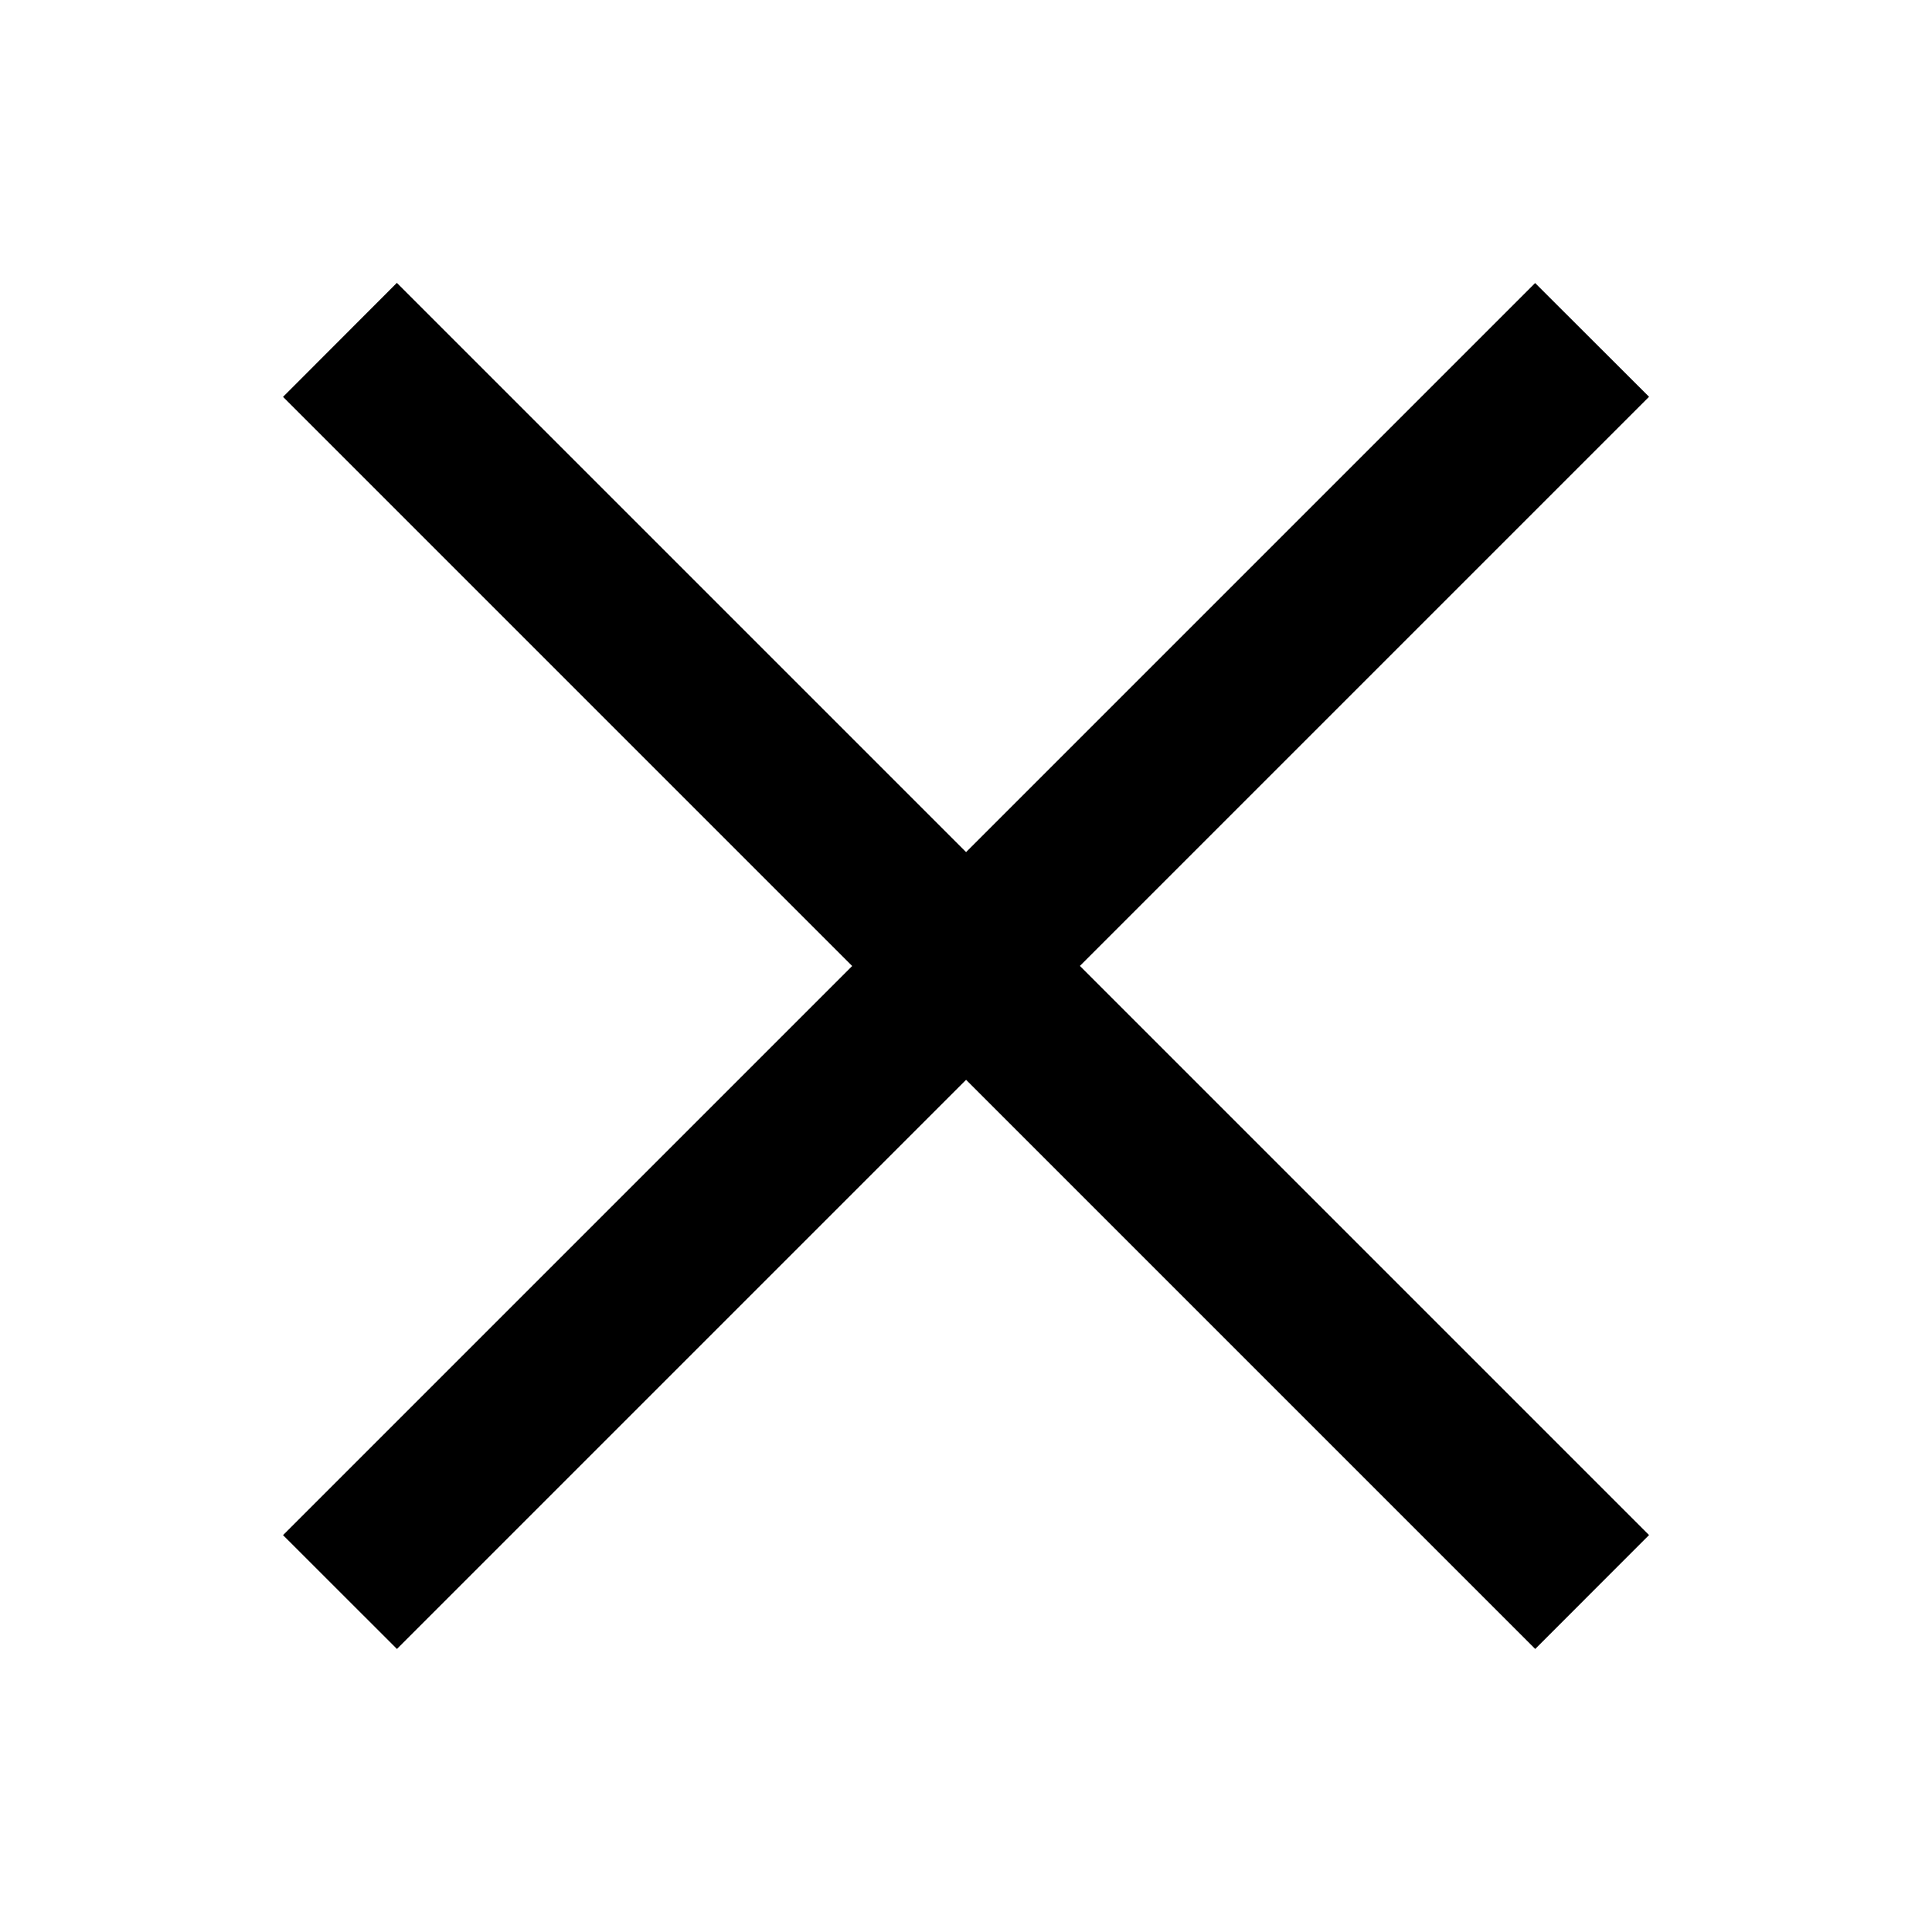
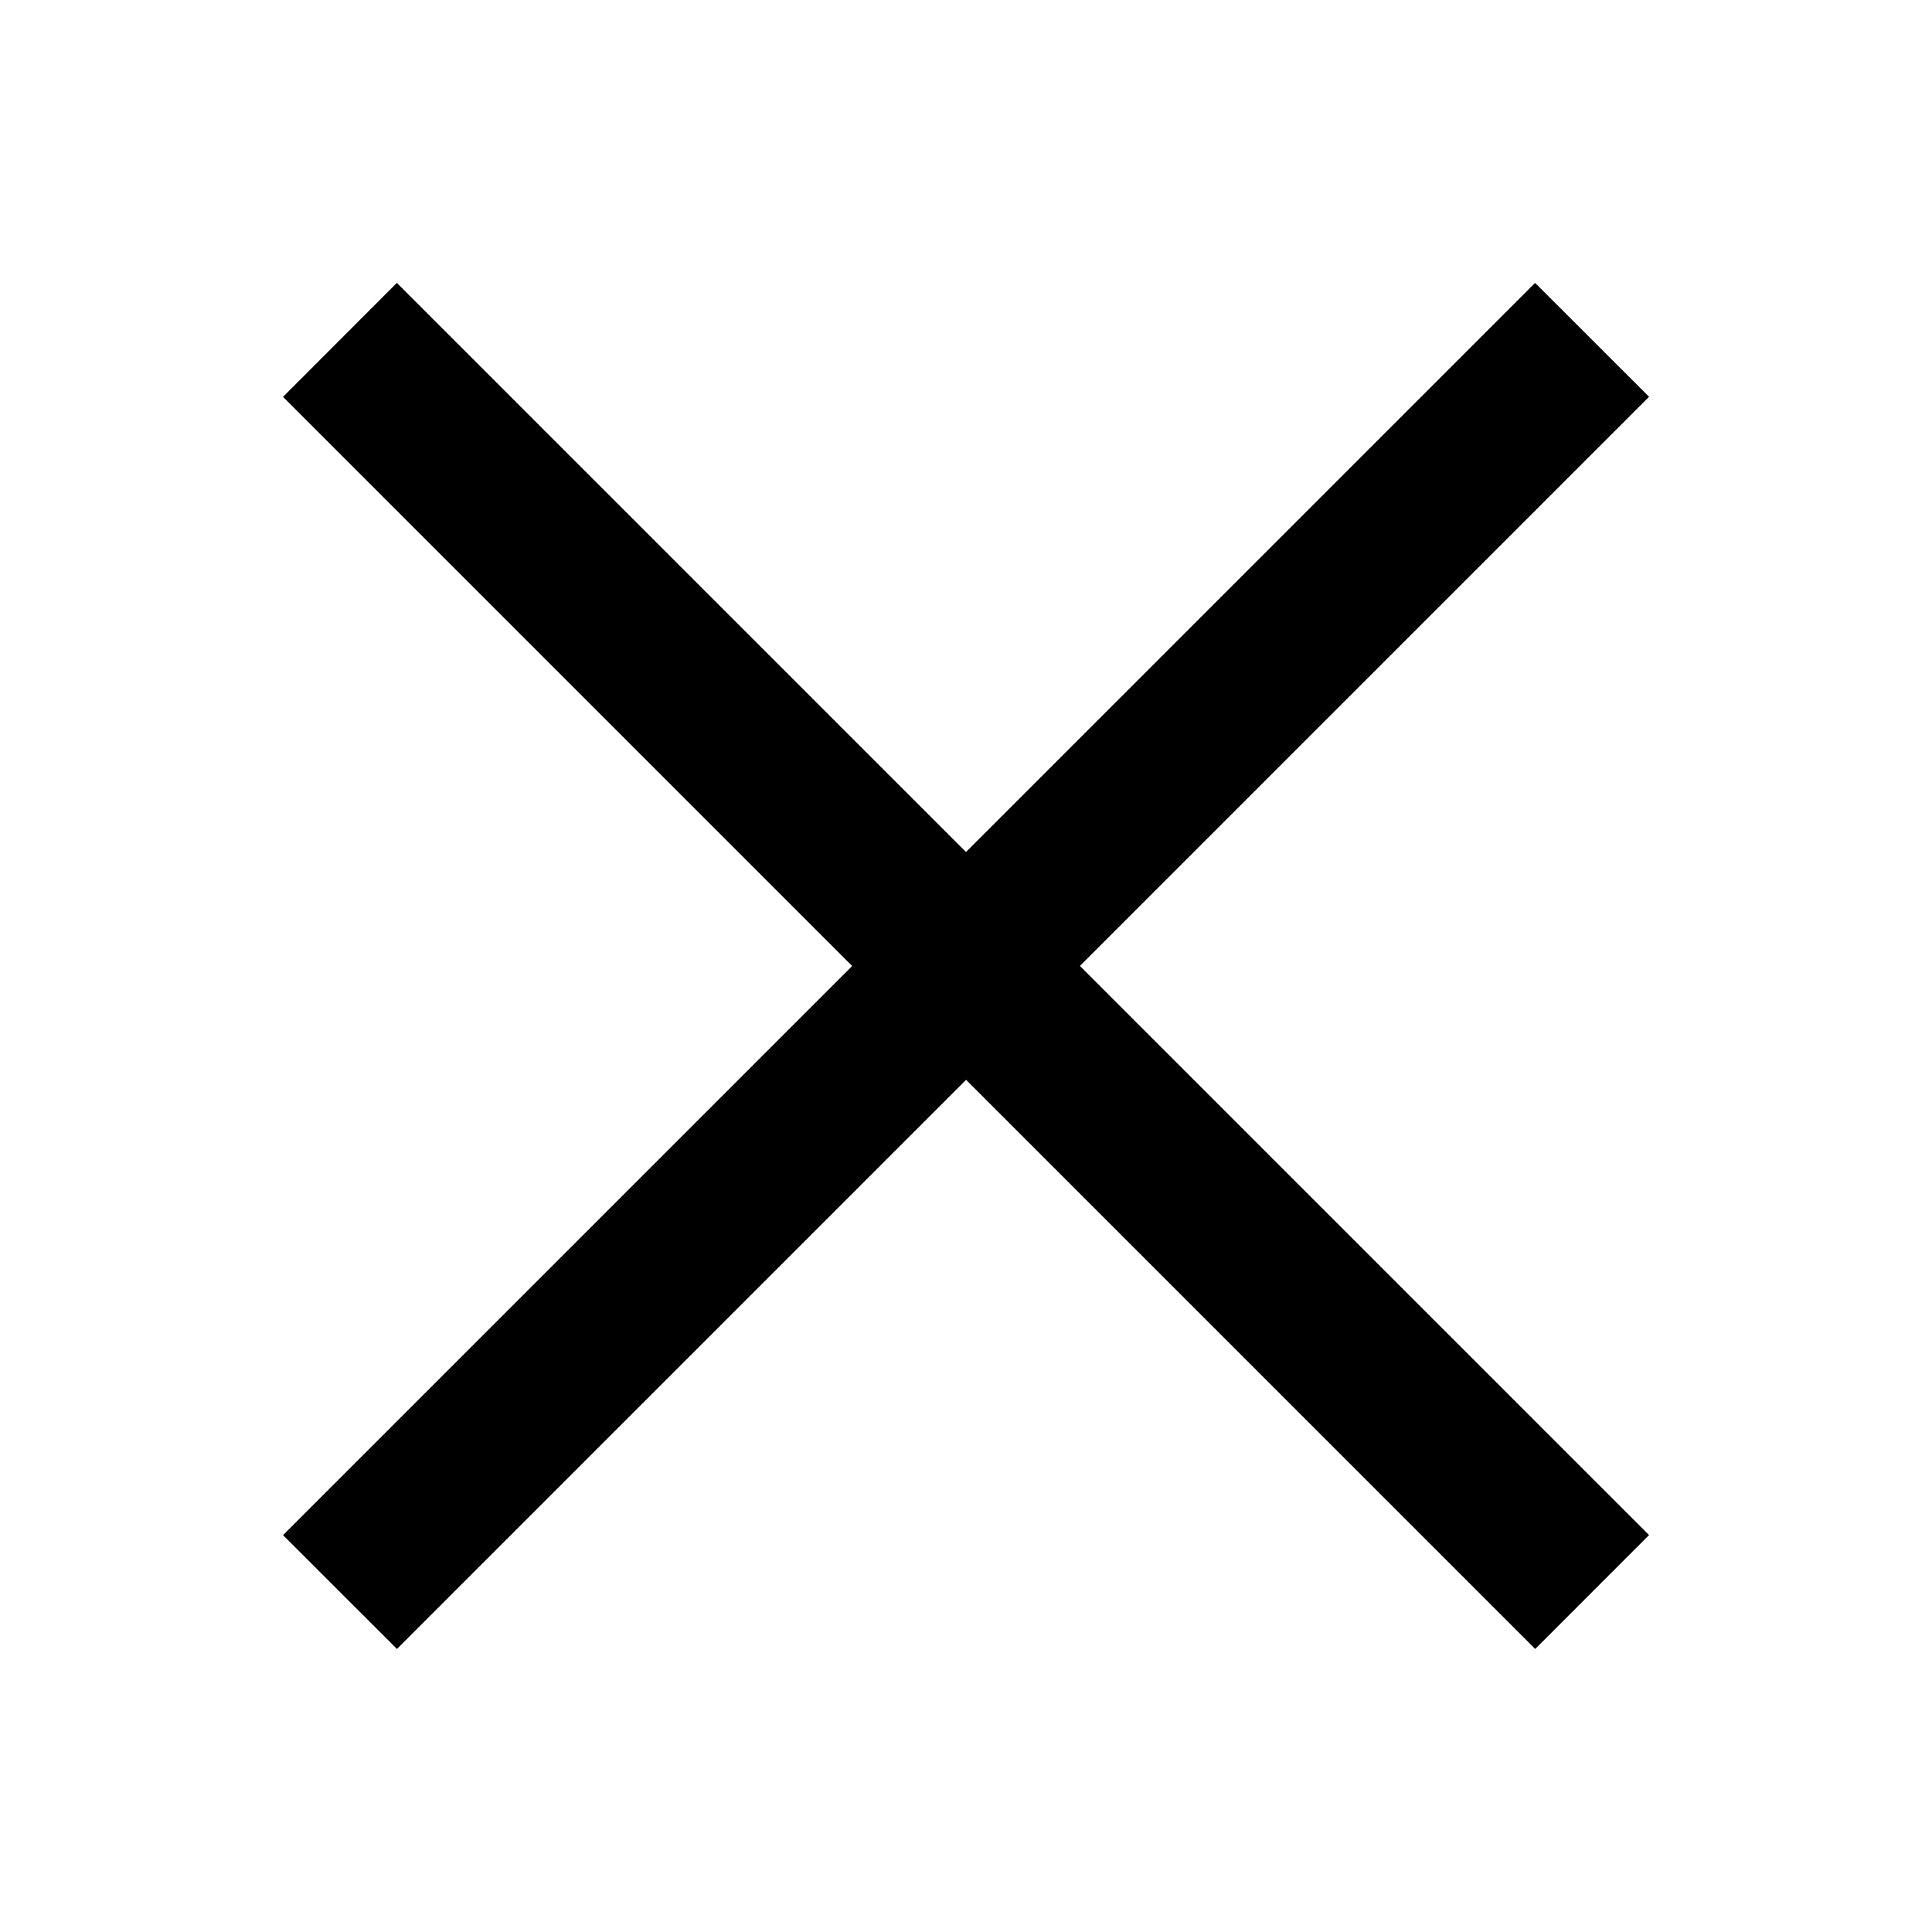
<svg xmlns="http://www.w3.org/2000/svg" width="24" height="24" viewBox="0 0 24 24">
-   <g fill="none" fill-rule="evenodd">
-     <path d="M12 10.586l7.07-7.07 1.415 1.413-7.07 7.07 7.07 7.07-1.414 1.415-7.07-7.07-7.07 7.07-1.415-1.414 7.07-7.07-7.07-7.07L4.93 3.514l7.07 7.07z" fill="#000" />
-   </g>
+   <path d="M19.07 3.515l1.415 1.414-7.07 7.07 7.07 7.07-1.414 1.415-7.07-7.07-7.07 7.07-1.415-1.414 7.07-7.07-7.07-7.07L4.93 3.514l7.07 7.07 7.07-7.07z" />
</svg>
